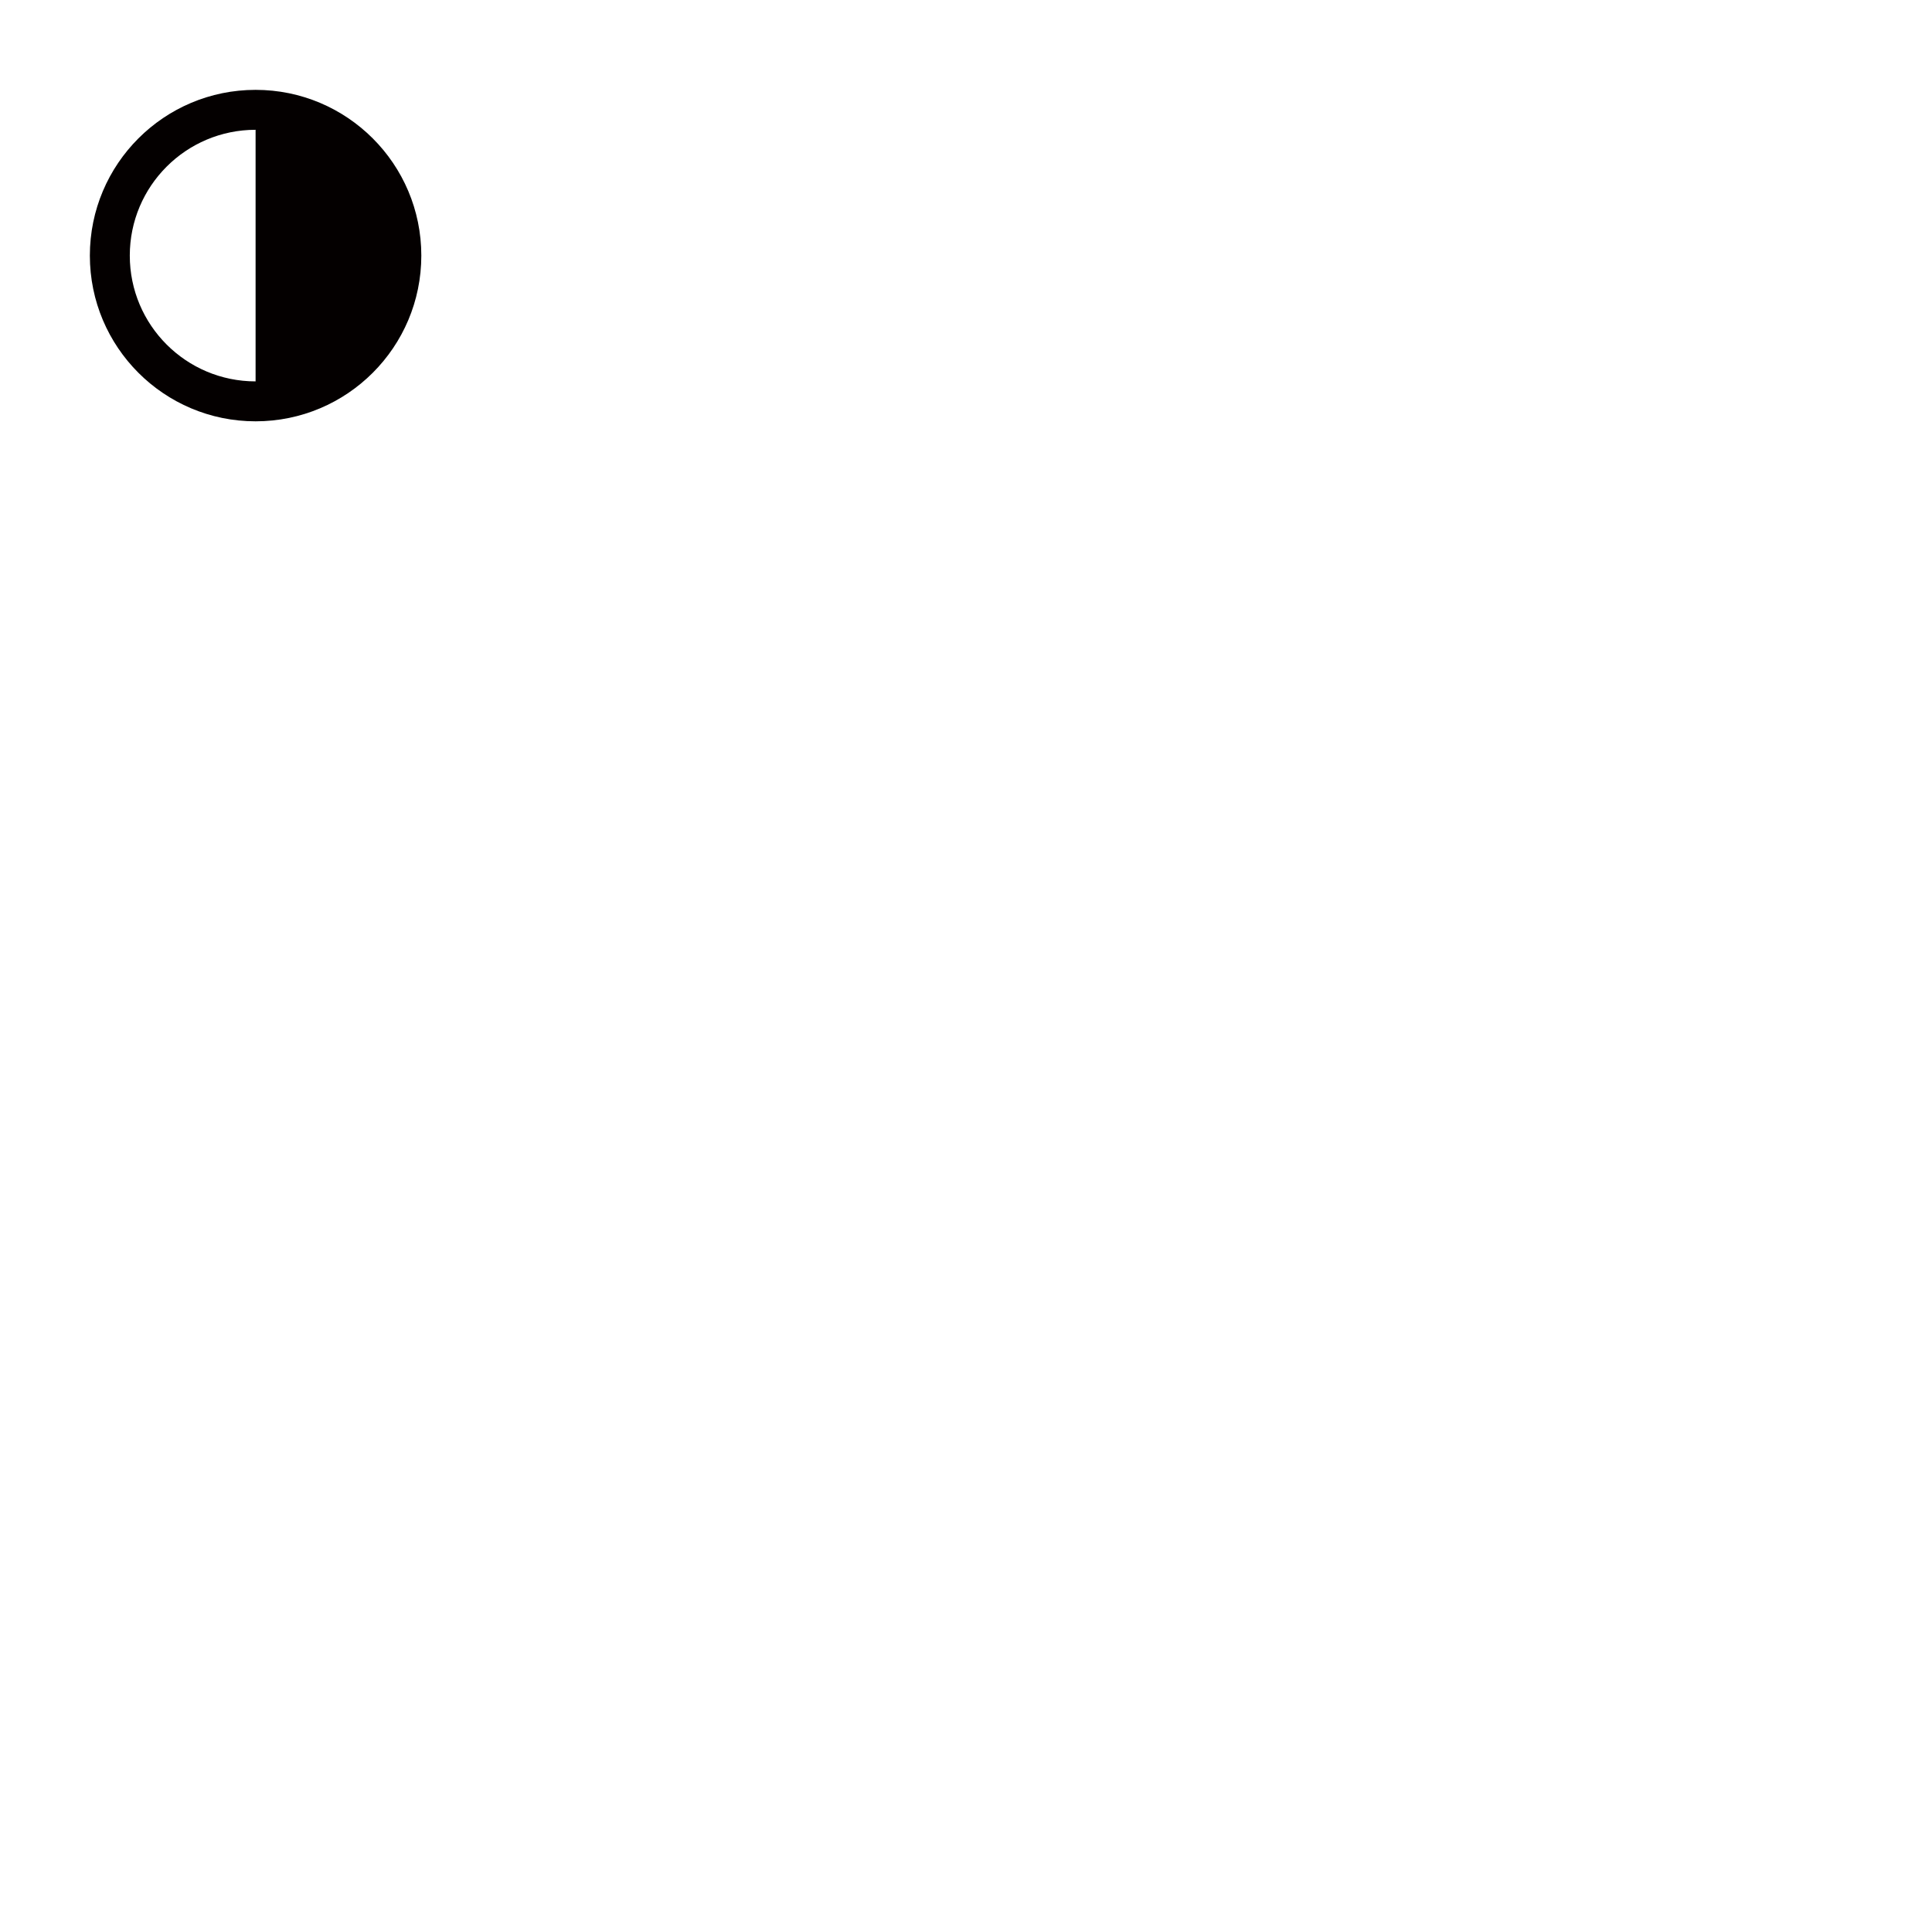
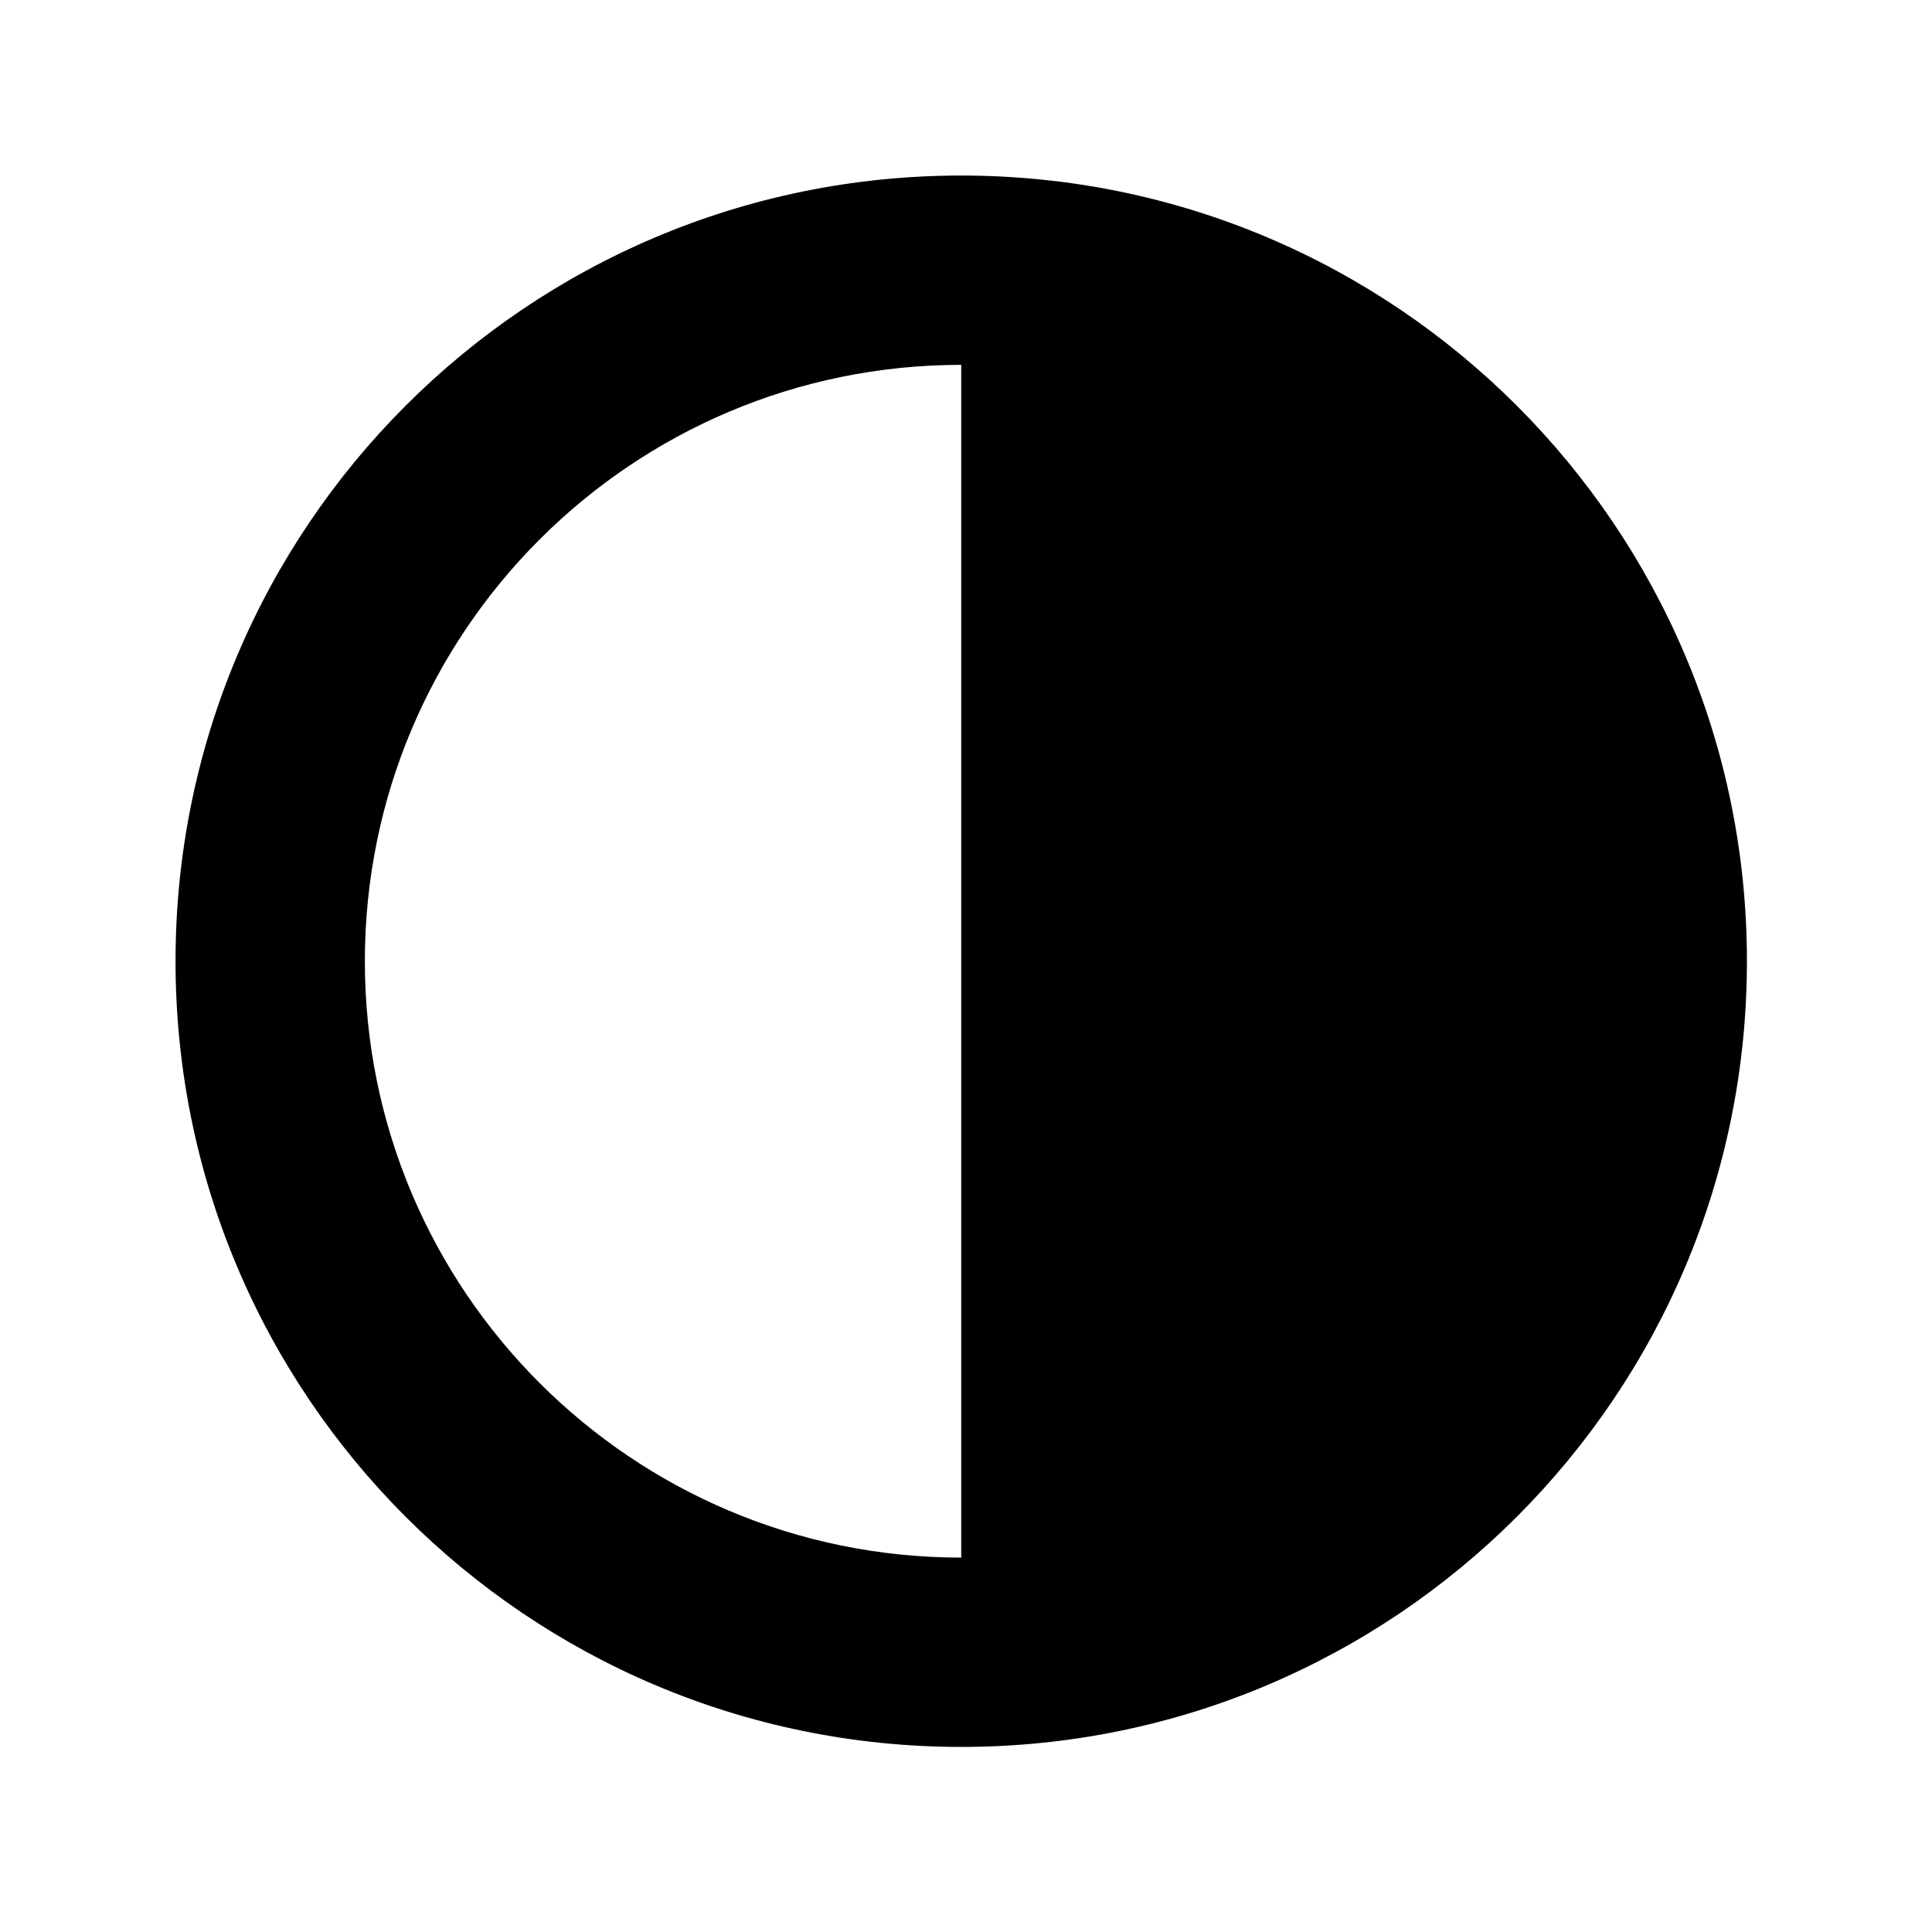
- <svg xmlns="http://www.w3.org/2000/svg" width="512" height="512" version="1.1">
+ <svg xmlns="http://www.w3.org/2000/svg" width="512" height="512" viewBox="14 14 108 108" version="1.1">
  <g id="layer1" transform="translate(0,-161.5333)">
-     <path style="fill:#040000;fill-opacity:1;stroke-width:1" d="M 256 90 A 166 166 0 0 0 90 256 A 166 166 0 0 0 256 422 A 166 166 0 0 0 422 256 A 166 166 0 0 0 256 90 z M 256 130 L 256 382 A 126 126 0 0 1 130 256 A 126 126 0 0 1 256 130 z " transform="matrix(0.2645833,0,0,0.2645833,0,161.5333)" id="path40" />
+     <path style="fill:#000000;fill-opacity:1;stroke:none;stroke-width:1;stroke-opacity:1" d="M 256 90 A 166 166 0 0 0 90 256 A 166 166 0 0 0 256 422 A 166 166 0 0 0 422 256 A 166 166 0 0 0 256 90 z M 256 130 L 256 382 A 126 126 0 0 1 130 256 A 126 126 0 0 1 256 130 z " transform="matrix(0.2645833,0,0,0.2645833,0,161.5333)" id="path40" />
  </g>
</svg>
